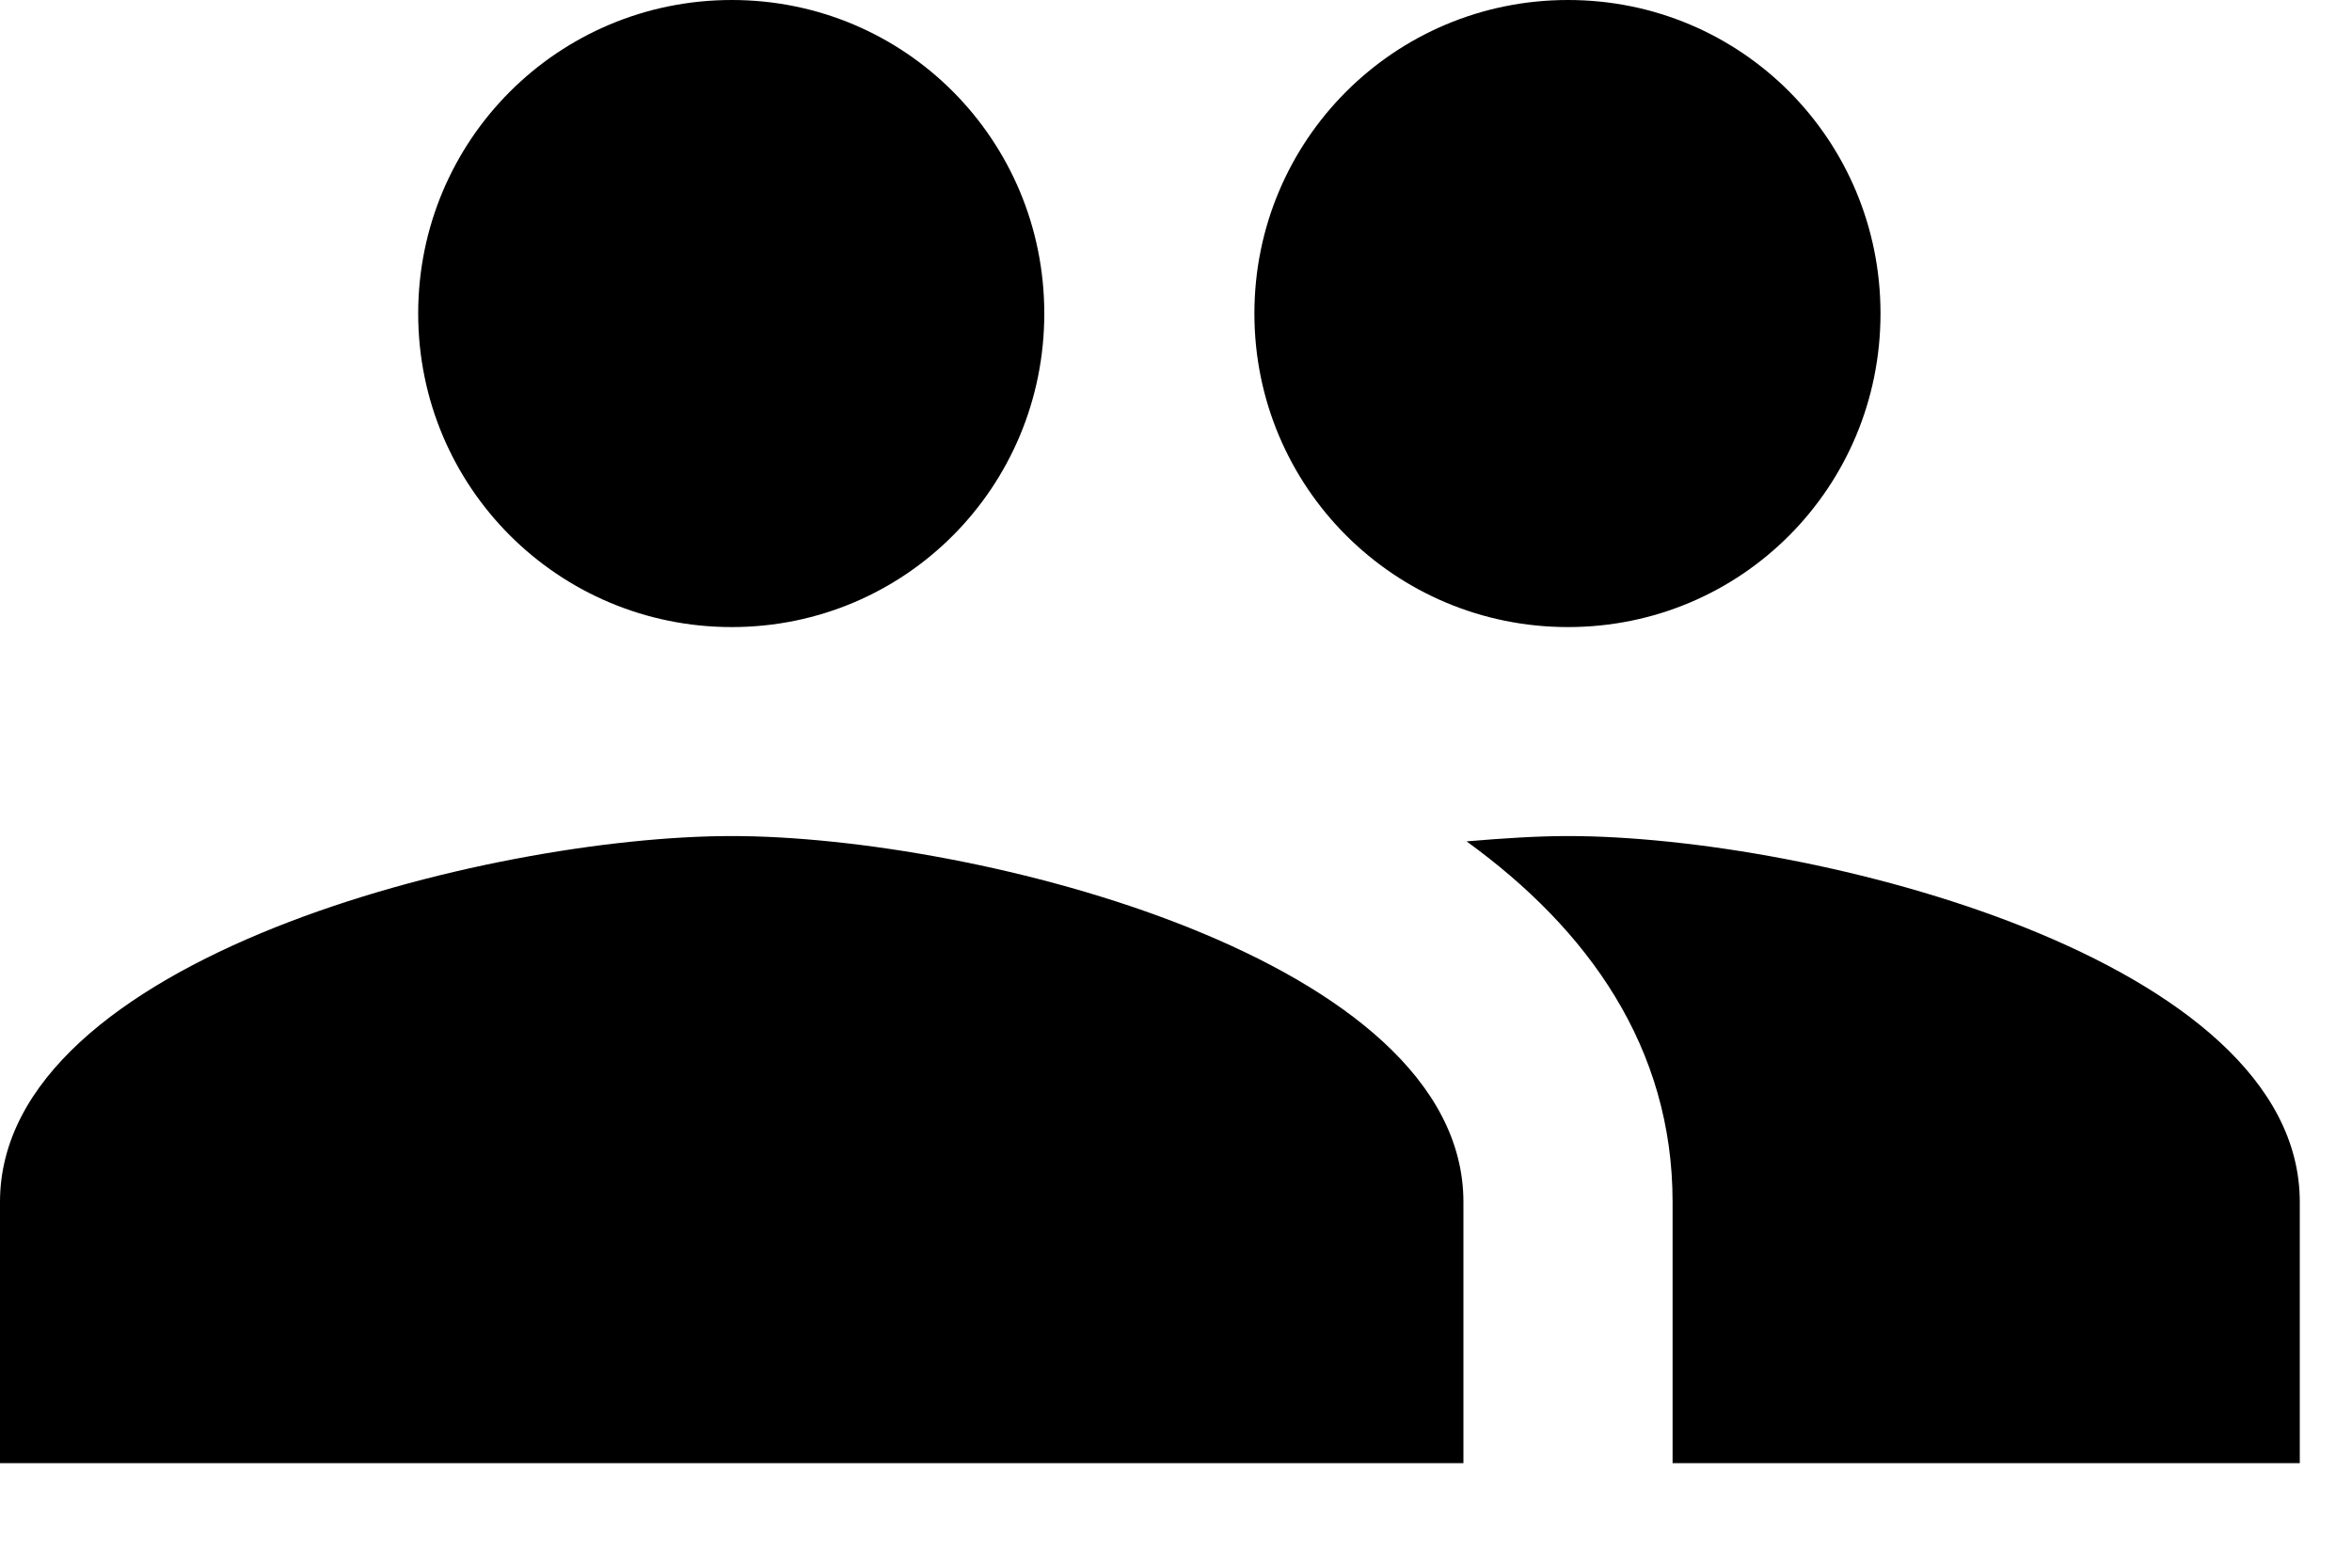
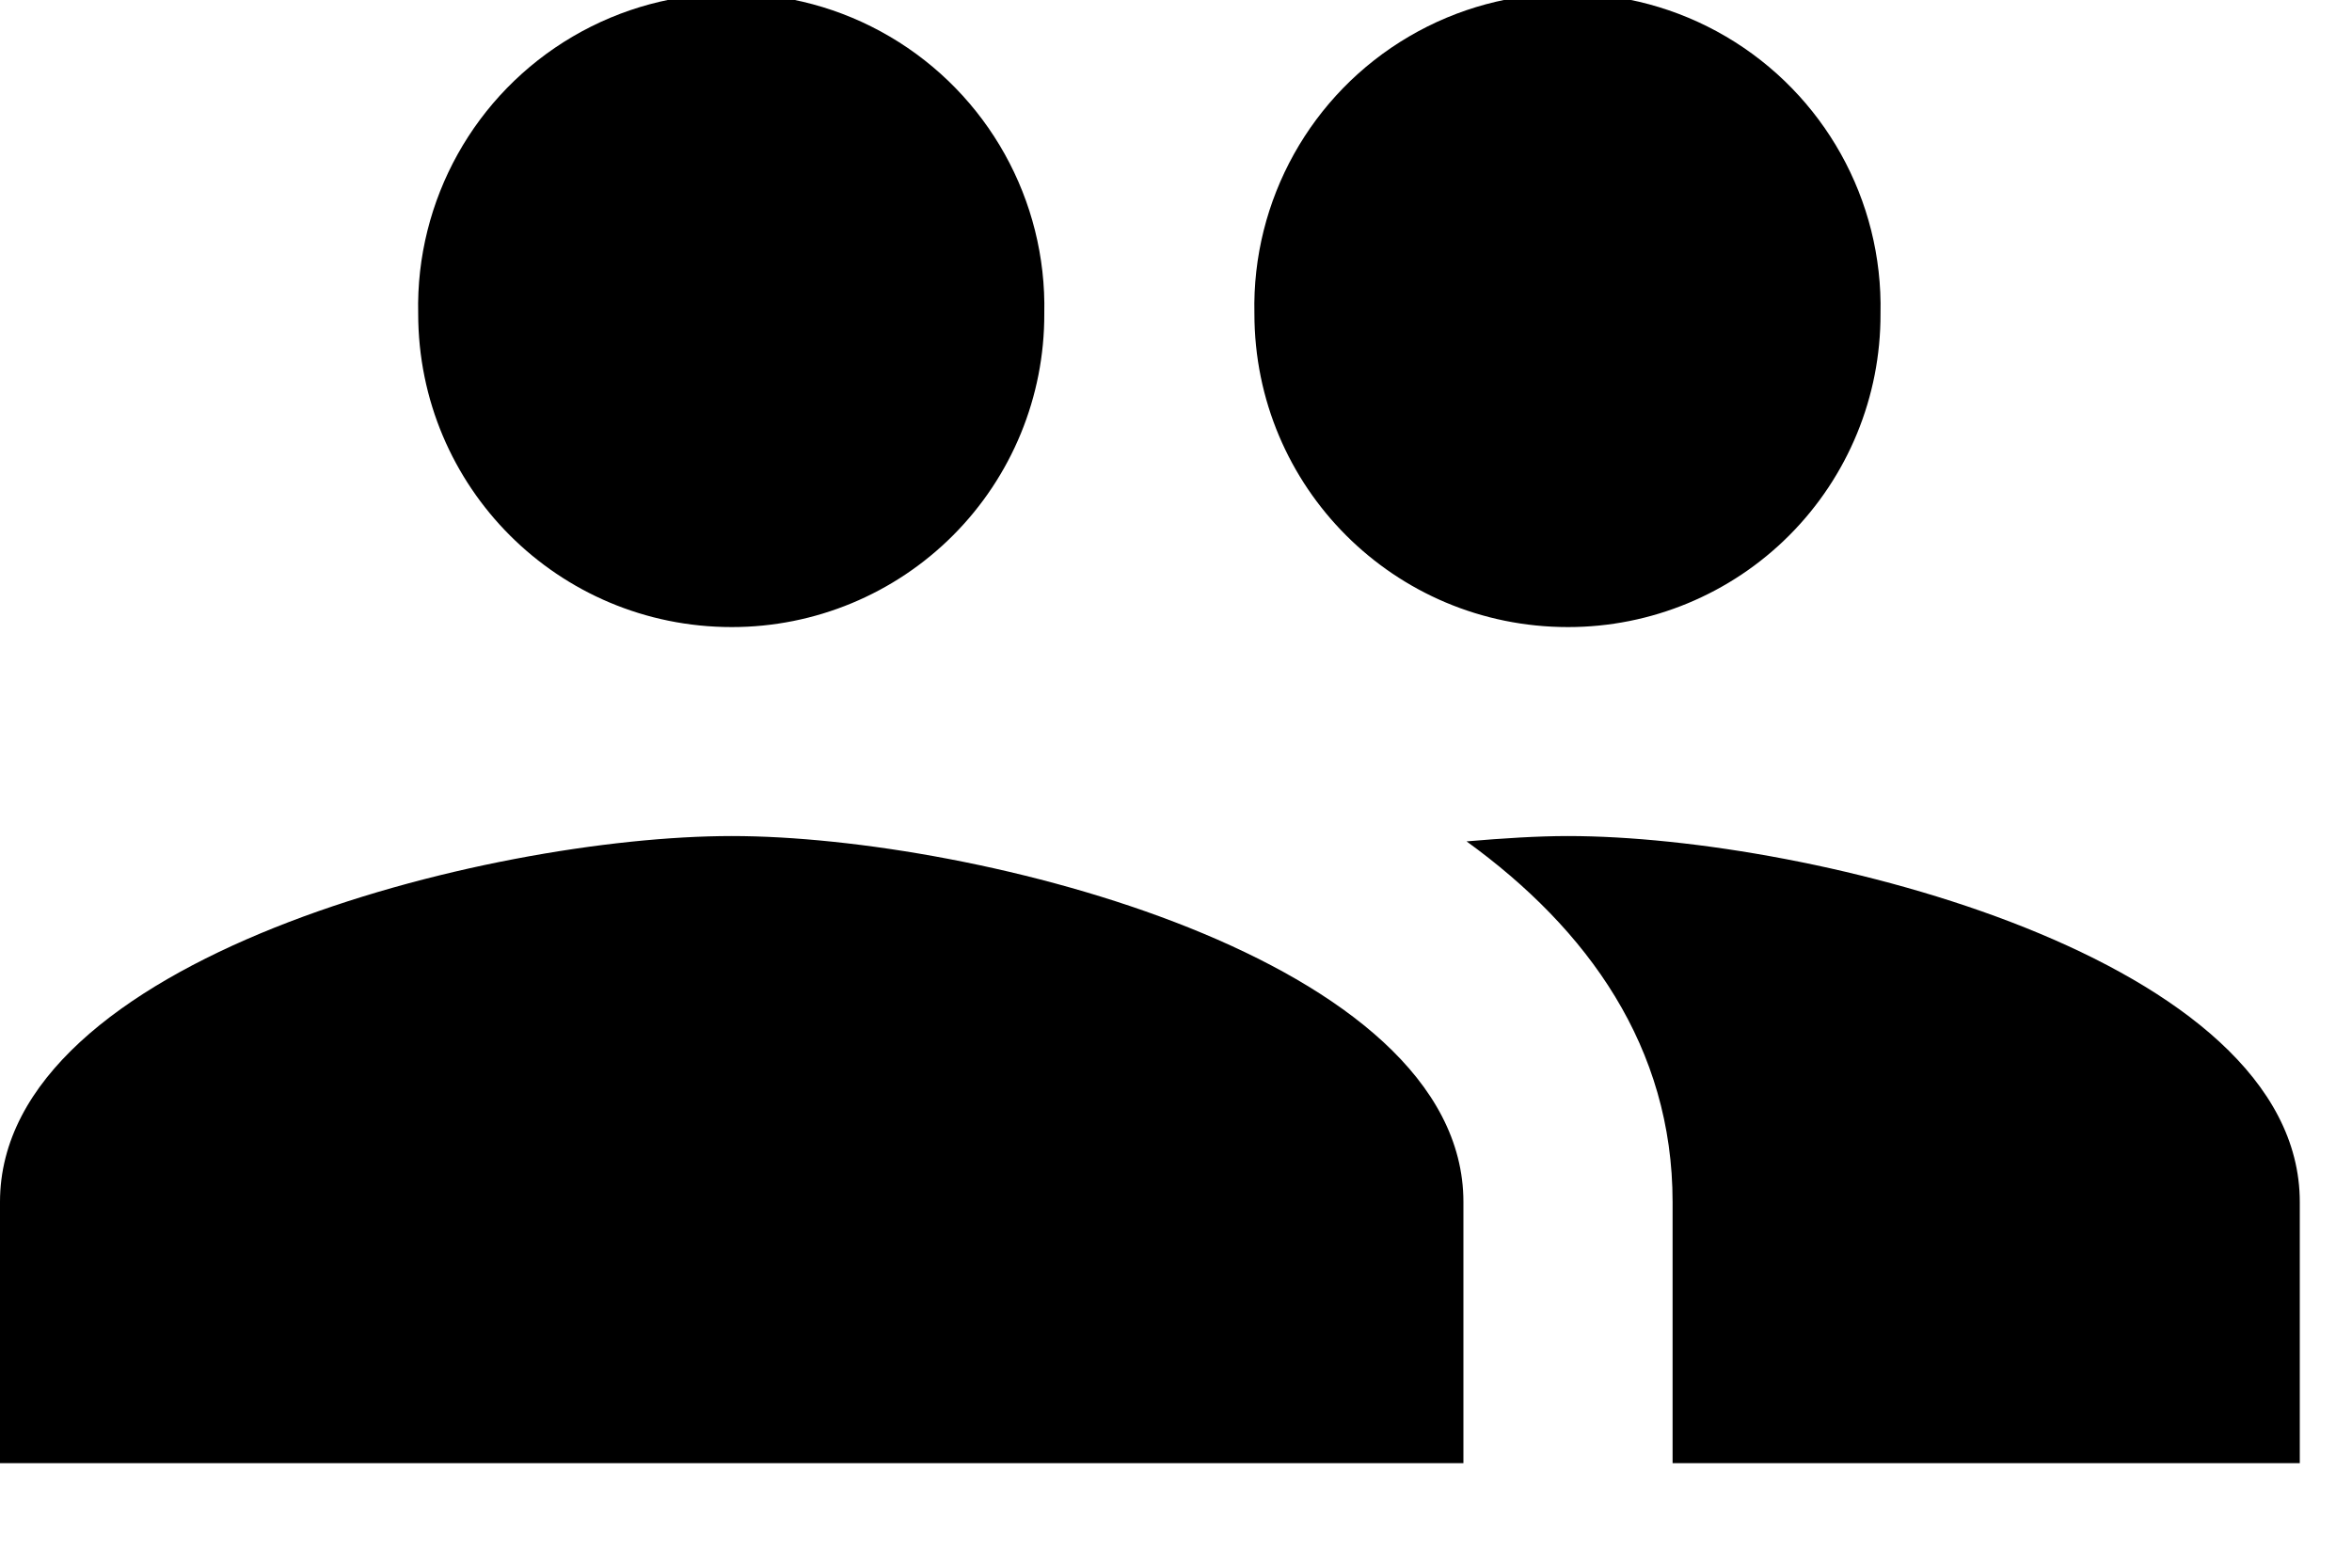
- <svg xmlns="http://www.w3.org/2000/svg" width="15" height="10" viewBox="0 0 15 10" fill="none">
-   <path fill="black" d="M10 4C11.107 4 11.993 3.107 11.993 2C11.993 0.893 11.107 0 10 0C8.893 0 8 0.893 8 2C8 3.107 8.893 4 10 4ZM4.667 4C5.773 4 6.66 3.107 6.66 2C6.66 0.893 5.773 0 4.667 0C3.56 0 2.667 0.893 2.667 2C2.667 3.107 3.56 4 4.667 4ZM4.667 5.333C3.113 5.333 0 6.113 0 7.667V9.333H9.333V7.667C9.333 6.113 6.22 5.333 4.667 5.333ZM10 5.333C9.807 5.333 9.587 5.347 9.353 5.367C10.127 5.927 10.667 6.68 10.667 7.667V9.333H14.667V7.667C14.667 6.113 11.553 5.333 10 5.333Z" />
+ <svg xmlns="http://www.w3.org/2000/svg" width="15" height="10" fill="none">
+   <path fill="#000" d="M10 4a1.992 1.992 0 001.993-2A1.997 1.997 0 108 2c0 1.107.893 2 2 2zM4.667 4A1.992 1.992 0 006.66 2a1.997 1.997 0 10-3.993 0c0 1.107.893 2 2 2zm0 1.333C3.113 5.333 0 6.113 0 7.667v1.666h9.333V7.667c0-1.554-3.113-2.334-4.666-2.334zm5.333 0c-.193 0-.413.014-.647.034.774.56 1.314 1.313 1.314 2.3v1.666h4V7.667c0-1.554-3.114-2.334-4.667-2.334z" />
</svg>
